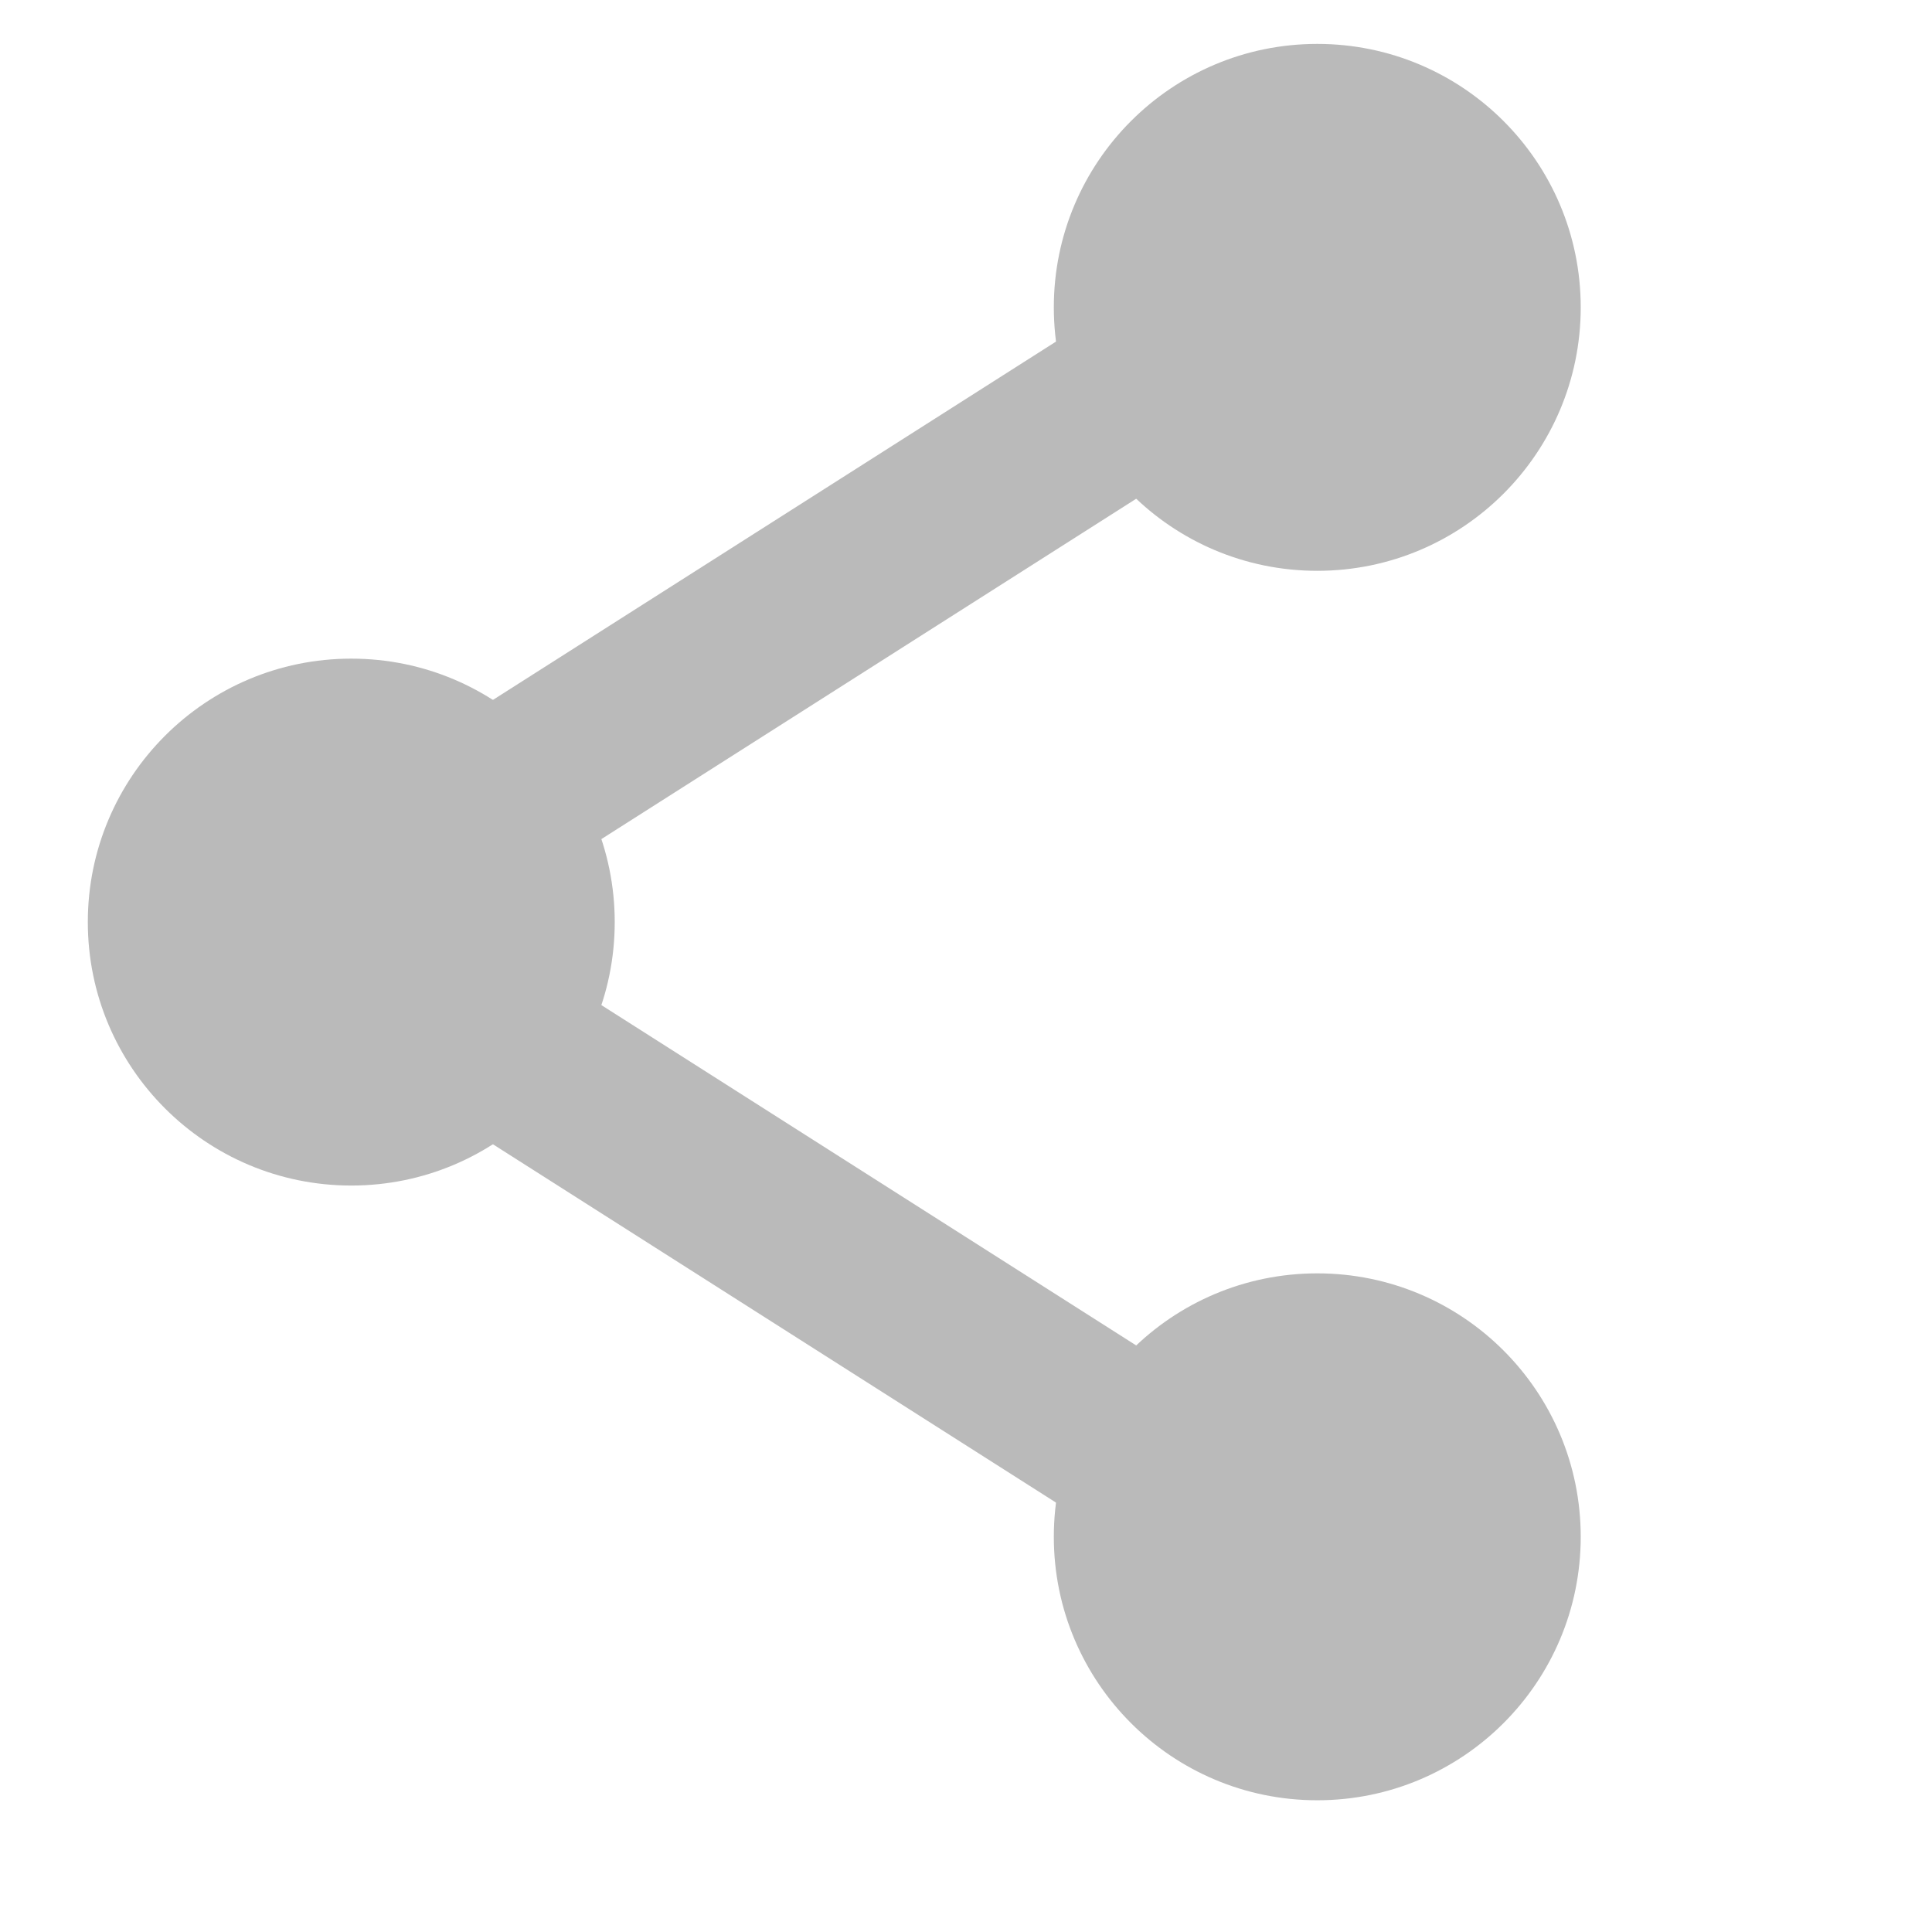
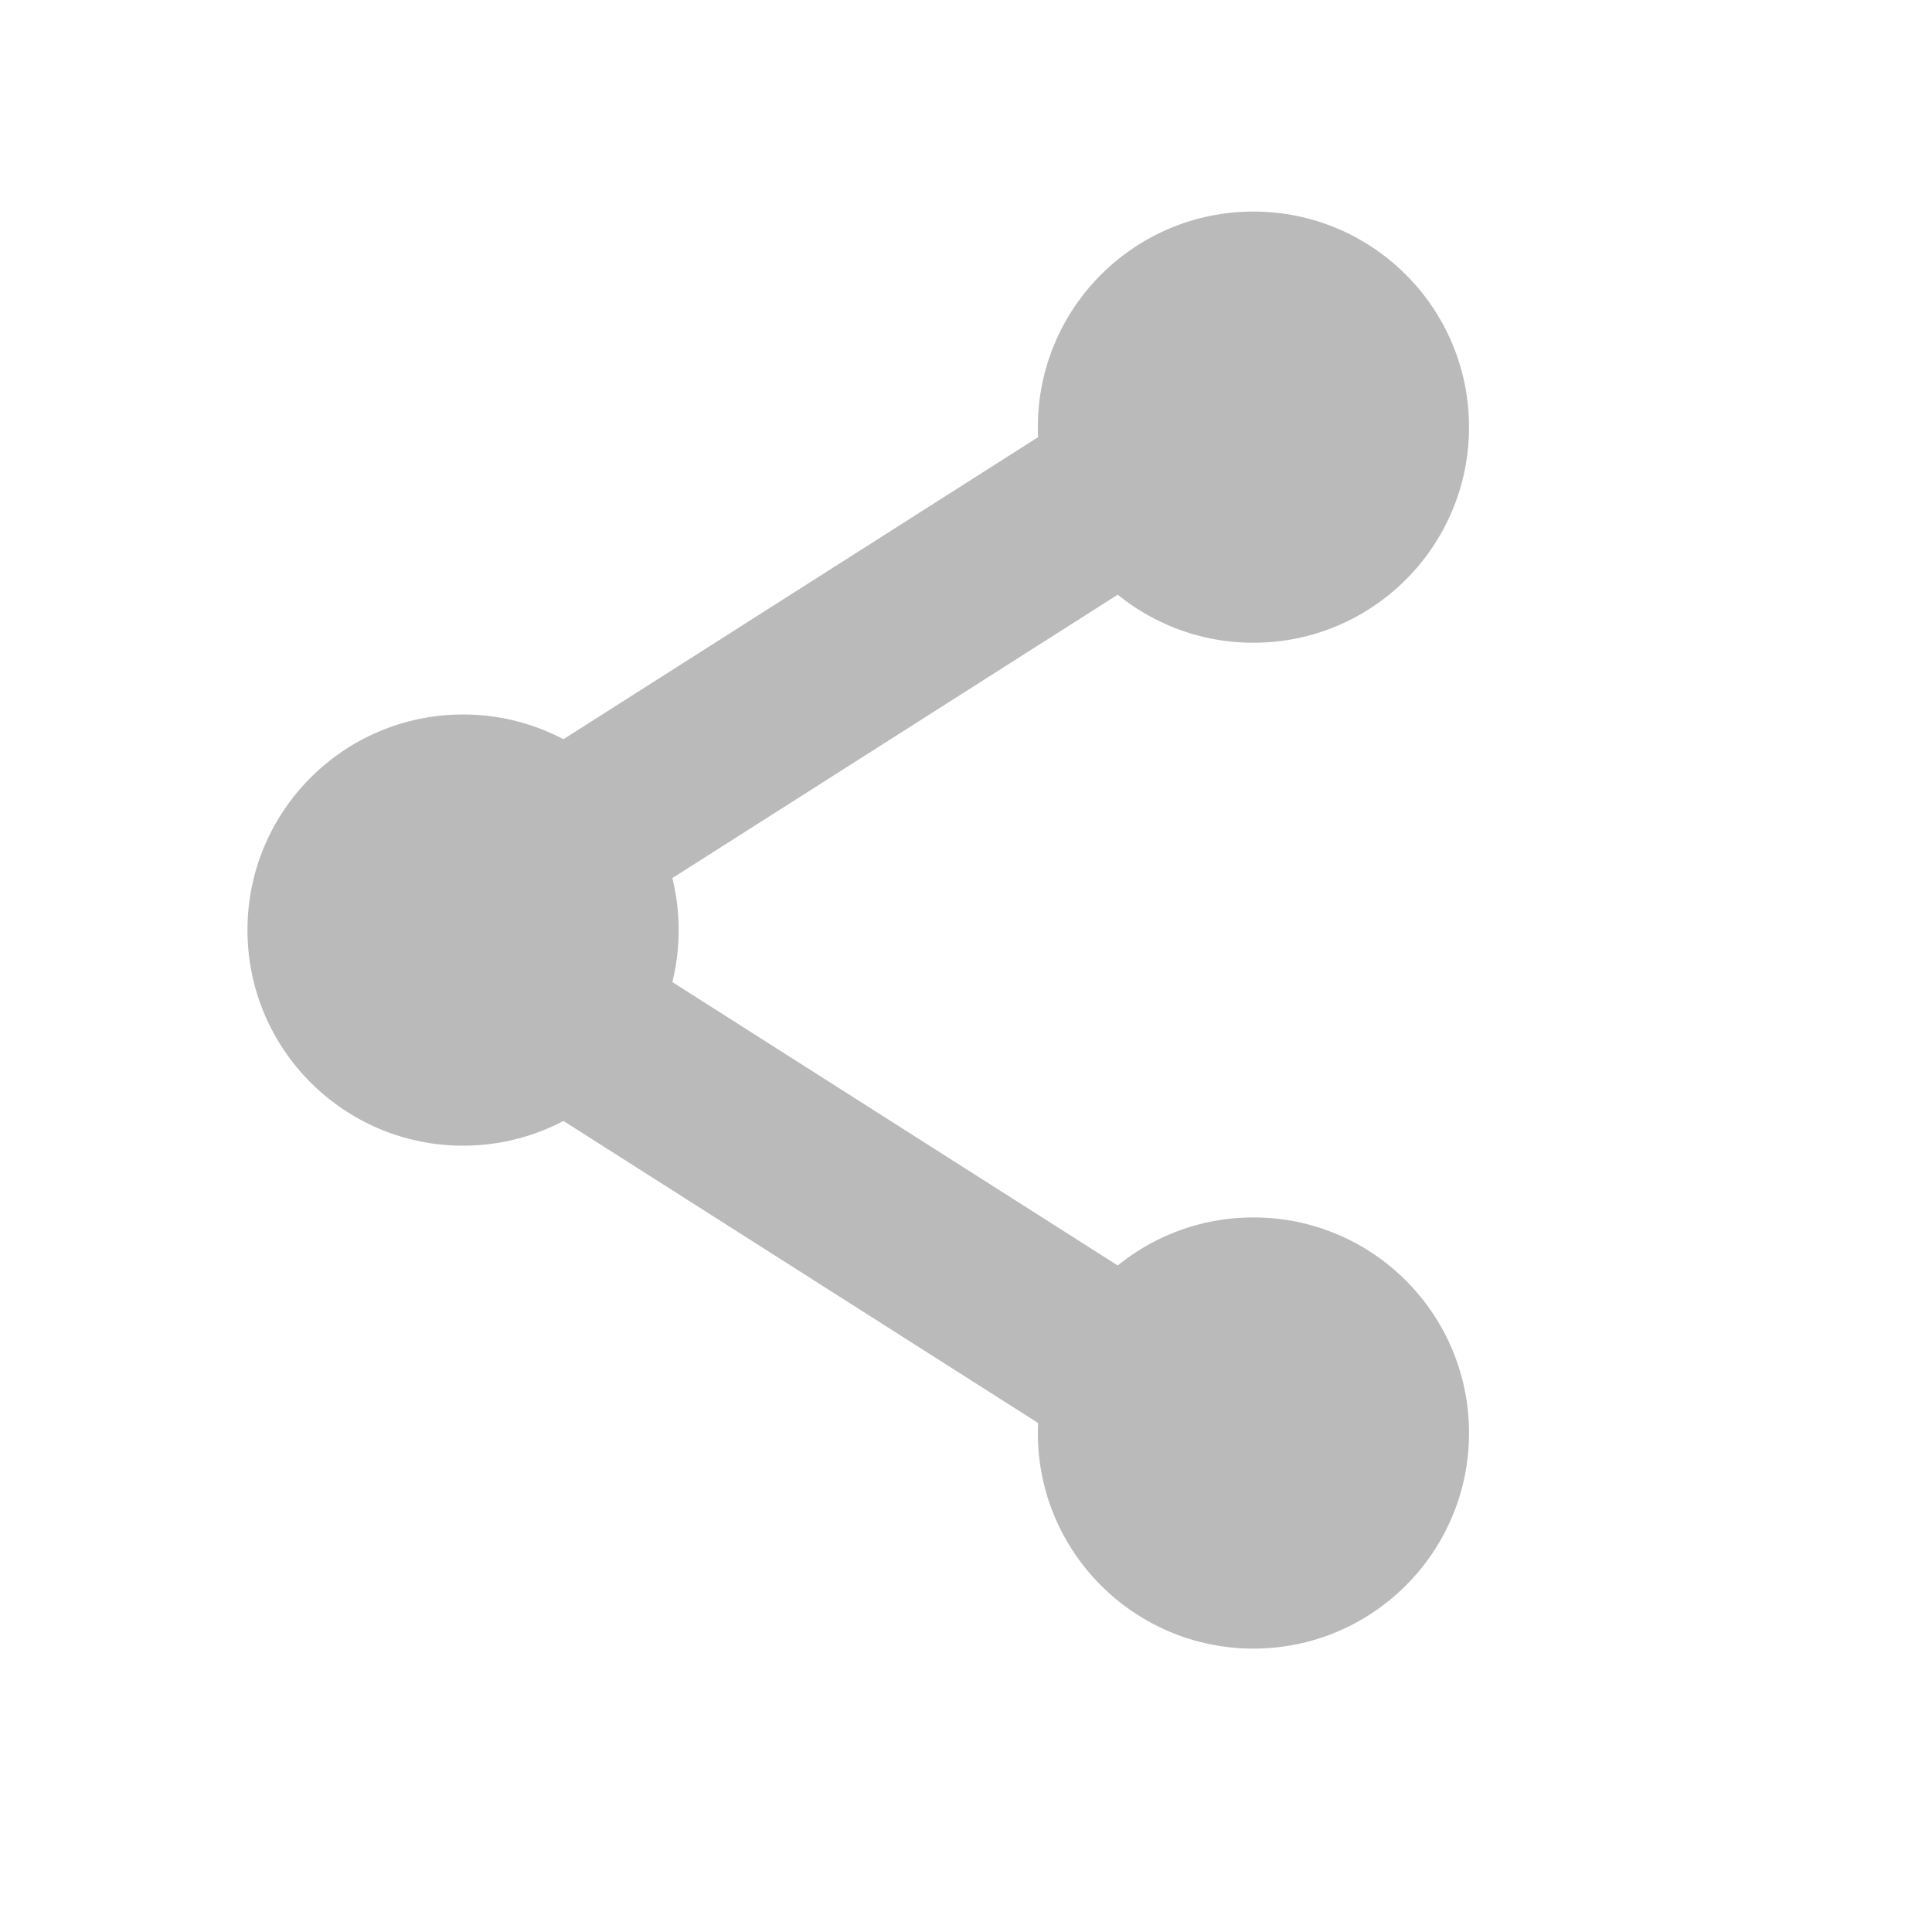
- <svg xmlns="http://www.w3.org/2000/svg" width="22px" height="22px" viewBox="0 0 22 22" version="1.1">
-   <g id="Page-1" stroke="none" stroke-width="1" fill="none" fill-rule="evenodd">
-     <g id="0525_Release-_Image-Resource" transform="translate(-738, -407)">
-       <g id="ic_share_normal" transform="translate(738, 407)">
-         <line x1="3.5" y1="10.5" x2="14.5" y2="3.5" id="Path-3" stroke="#BABABA" stroke-width="2" stroke-linecap="round" stroke-linejoin="round" />
-         <line x1="3.5" y1="17.5" x2="14.5" y2="10.5" id="Path-3" stroke="#BABABA" stroke-width="2" stroke-linecap="round" stroke-linejoin="round" transform="translate(9, 14) scale(1, -1) translate(-9, -14) " />
-         <circle id="Oval" fill="#BABABA" cx="15" cy="3.5" r="3" />
-         <circle id="Oval" fill="#BABABA" cx="15" cy="17.5" r="3" />
-         <circle id="Oval" fill="#BABABA" cx="4" cy="10.5" r="3" />
-       </g>
-     </g>
-   </g>
+ <svg xmlns="http://www.w3.org/2000/svg" width="22" height="22" viewBox="0 0 22 22" fill="none">
+   <path d="M4.863 10.591L13.863 4.864" stroke="#BABABA" stroke-width="2" stroke-linecap="round" stroke-linejoin="round" />
+   <path d="M4.863 10.591L13.863 16.318" stroke="#BABABA" stroke-width="2" stroke-linecap="round" stroke-linejoin="round" />
+   <circle cx="14.273" cy="4.864" r="2.455" fill="#BABABA" />
+   <ellipse cx="14.273" cy="16.318" rx="2.455" ry="2.455" fill="#BABABA" />
+   <ellipse cx="5.273" cy="10.591" rx="2.455" ry="2.455" fill="#BABABA" />
</svg>
